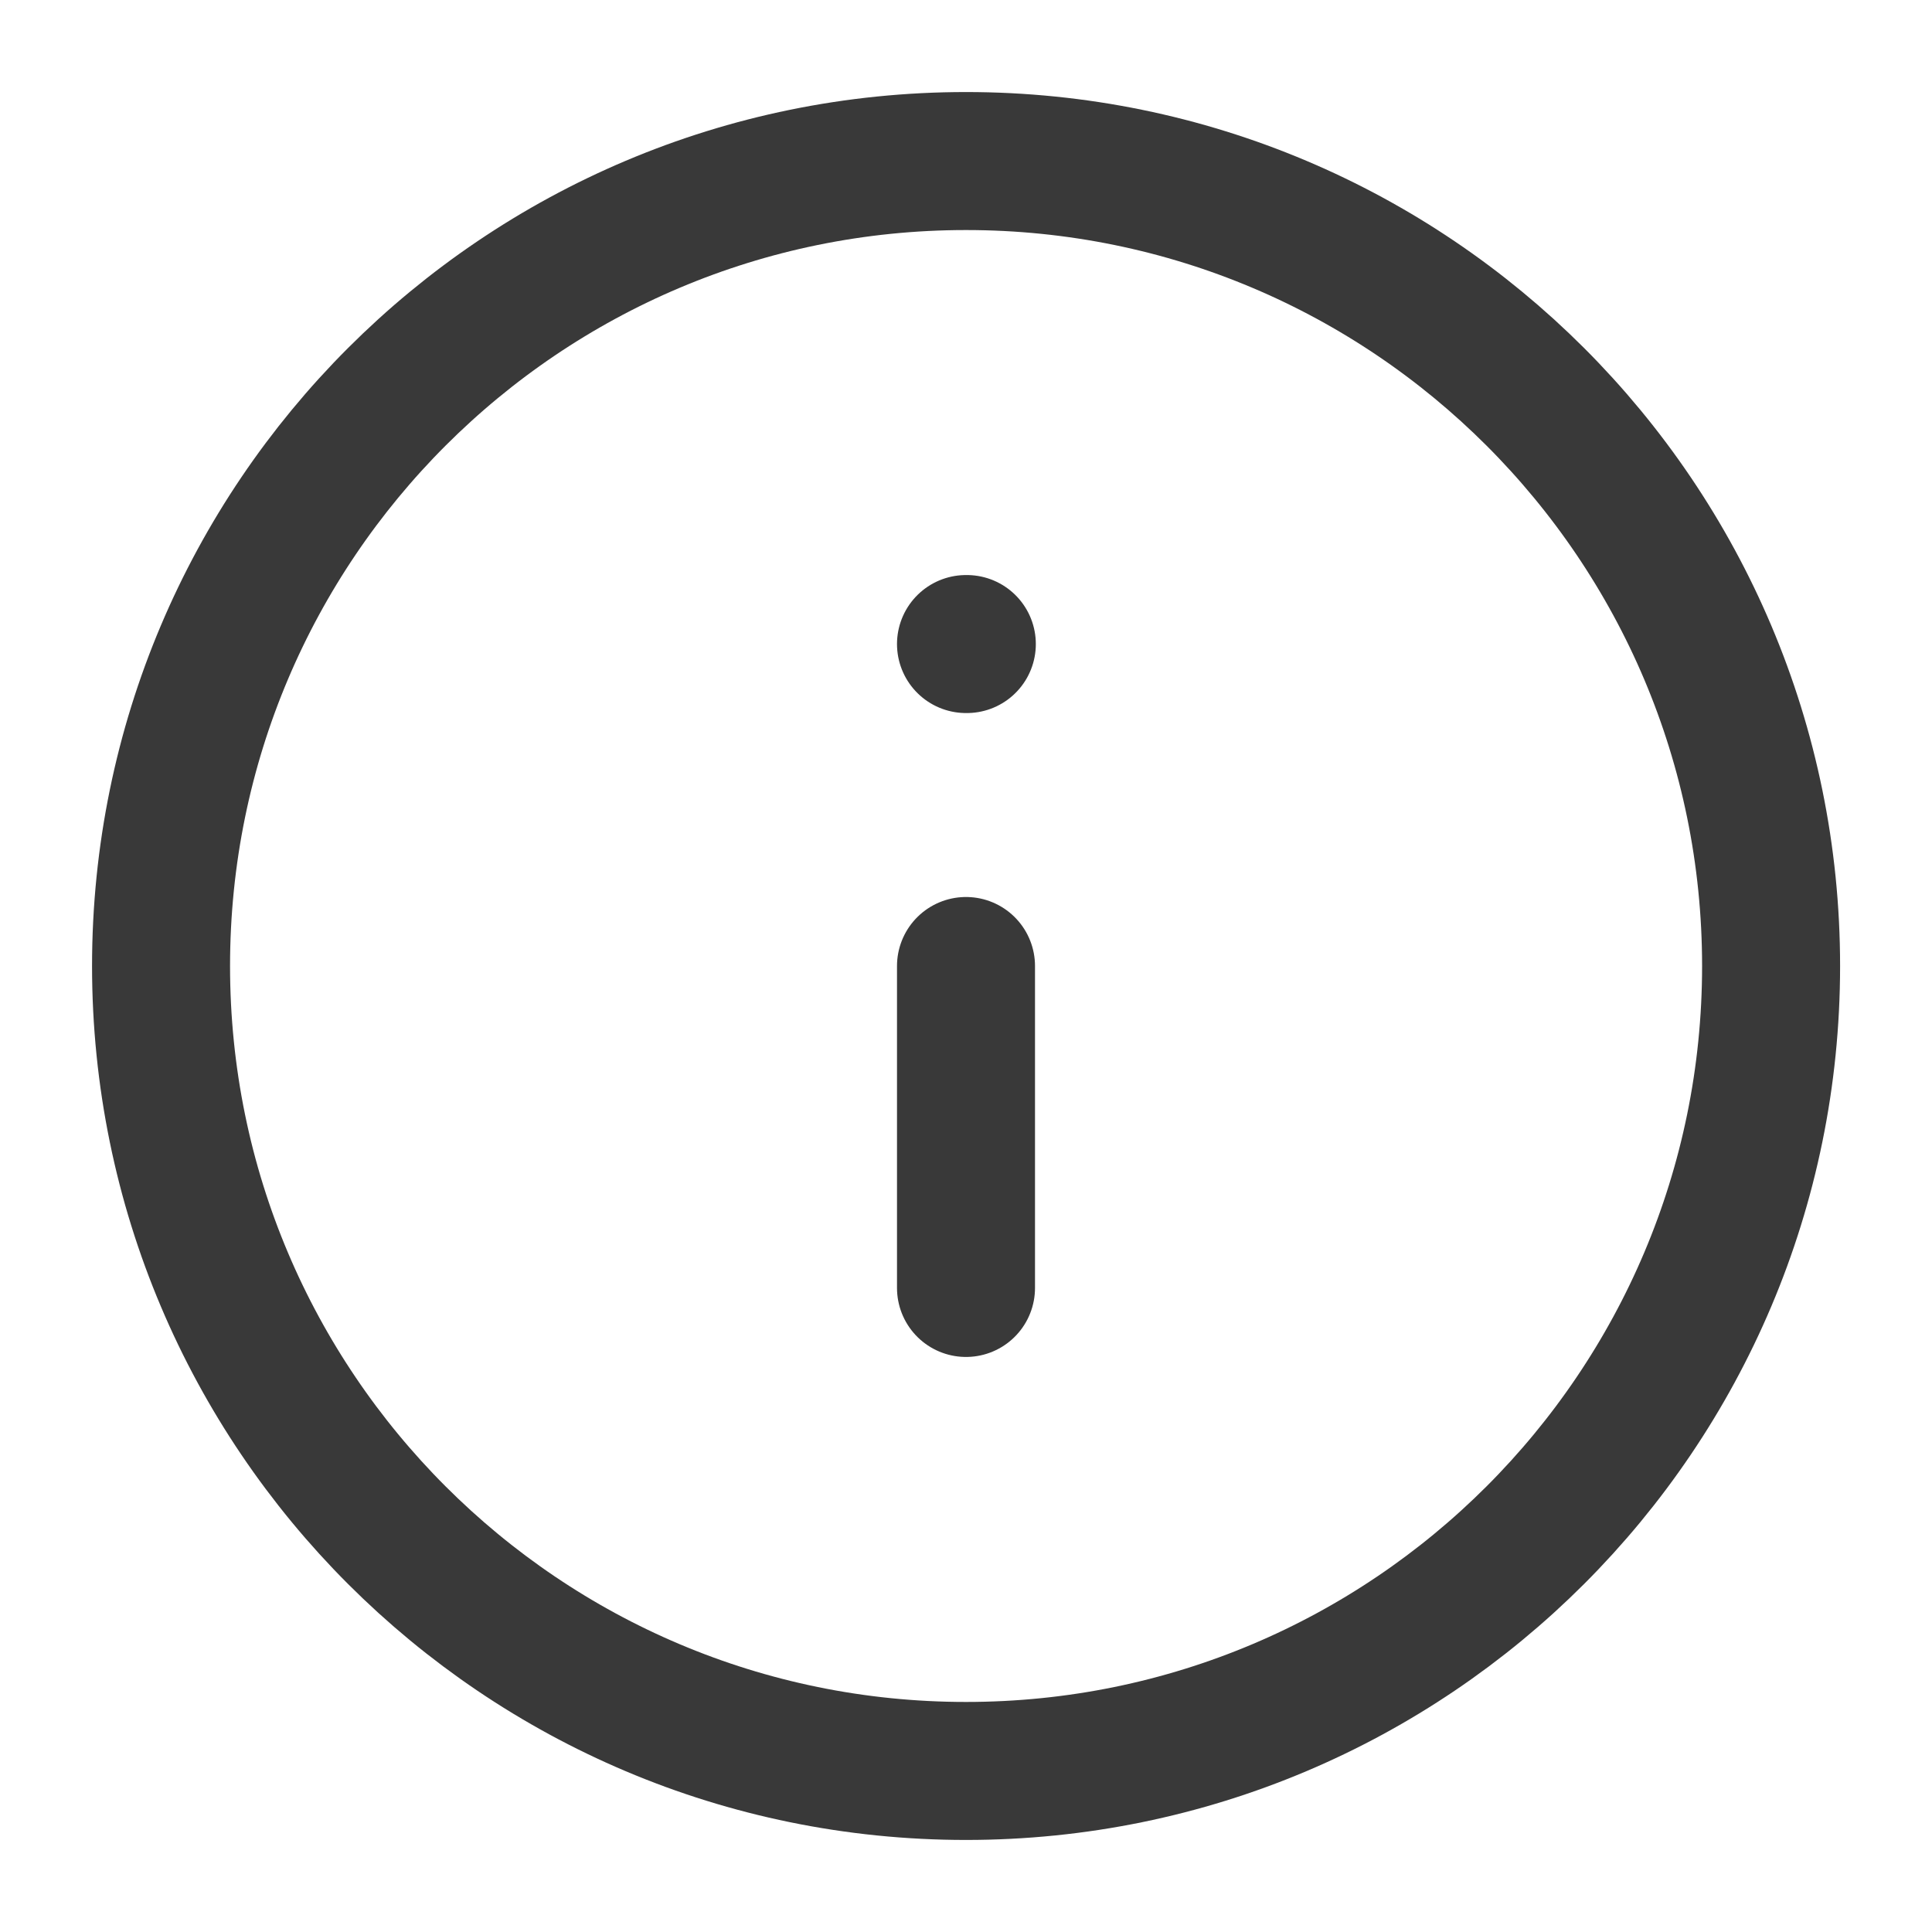
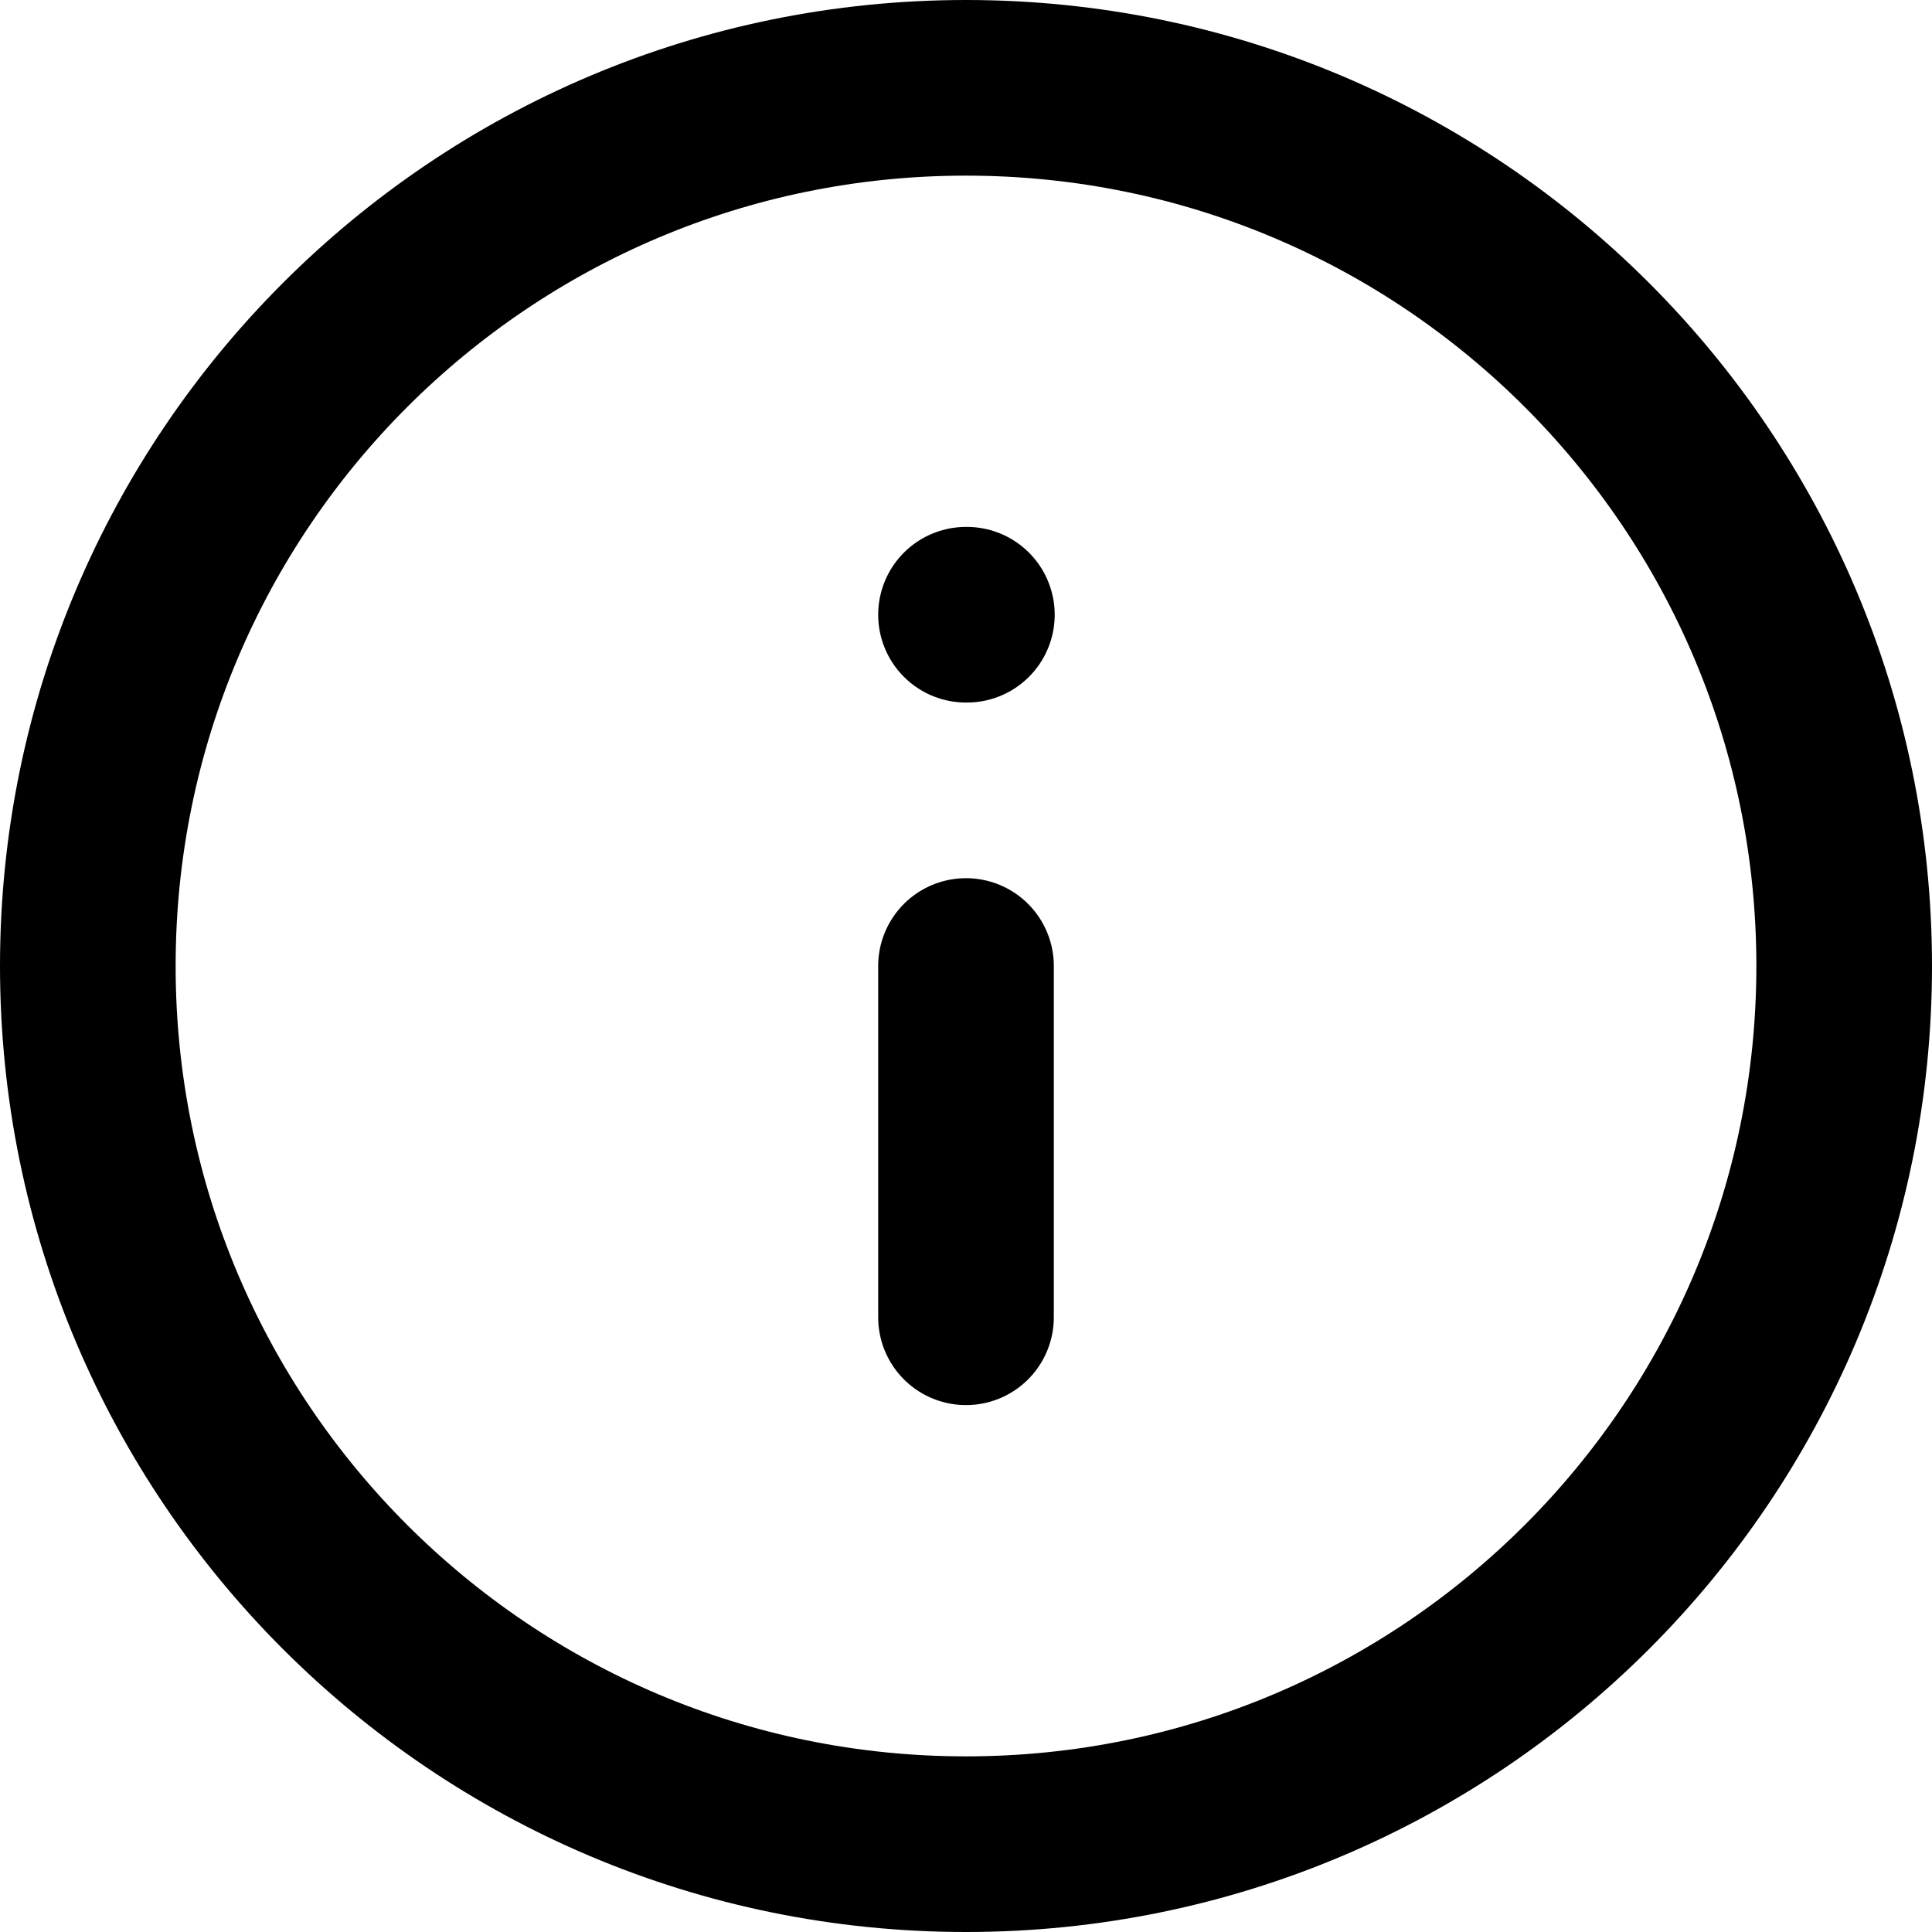
- <svg xmlns="http://www.w3.org/2000/svg" width="14" height="14" viewBox="0 0 14 14" fill="none">
-   <path d="M7 9.333V7M7 4.667H7.006M12.834 7C12.834 10.222 10.222 12.833 7 12.833C3.779 12.833 1.167 10.222 1.167 7C1.167 3.778 3.779 1.167 7 1.167C10.222 1.167 12.834 3.778 12.834 7Z" stroke="#393939" stroke-linecap="round" stroke-linejoin="round" />
+ <svg xmlns="http://www.w3.org/2000/svg" width="22" height="22" viewBox="0 0 22 22" fill="none">
+   <path d="M11 15V11M11 7H11.01M21 11C21 16.523 16.523 21 11 21C5.477 21 1 16.523 1 11C1 5.477 5.477 1 11 1C16.523 1 21 5.477 21 11Z" stroke="black" stroke-width="2" stroke-linecap="round" stroke-linejoin="round" />
</svg>
